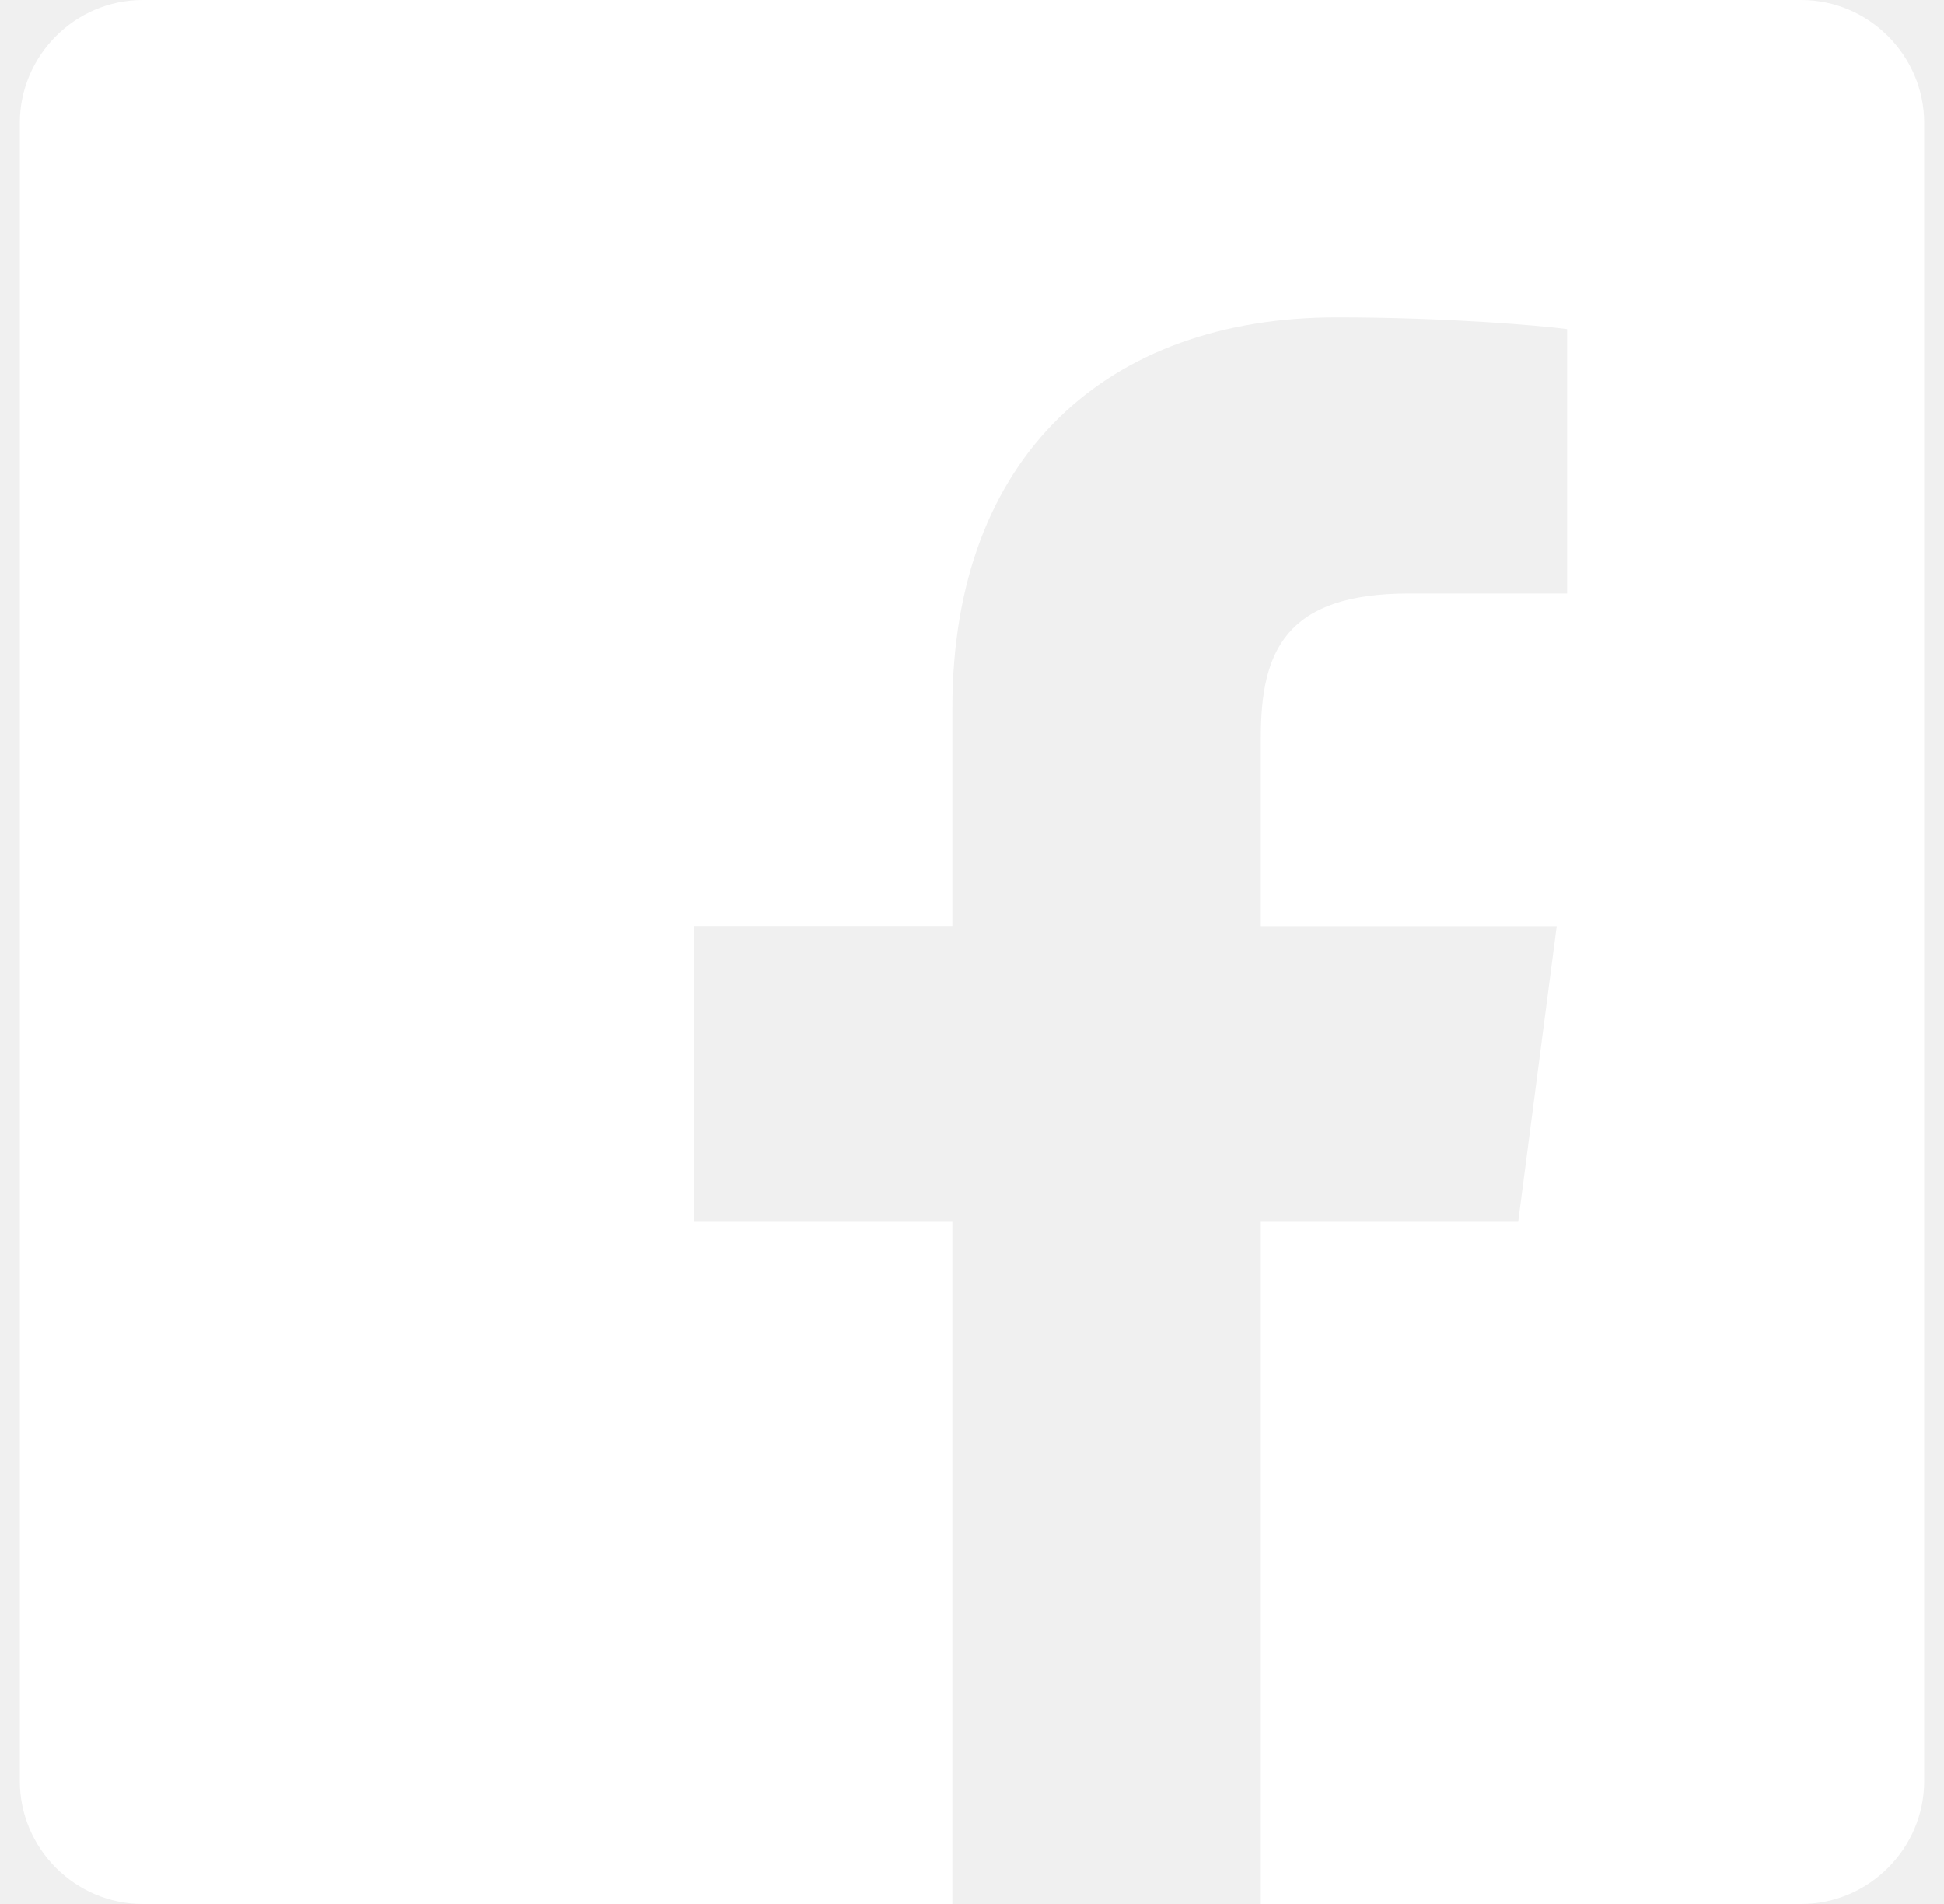
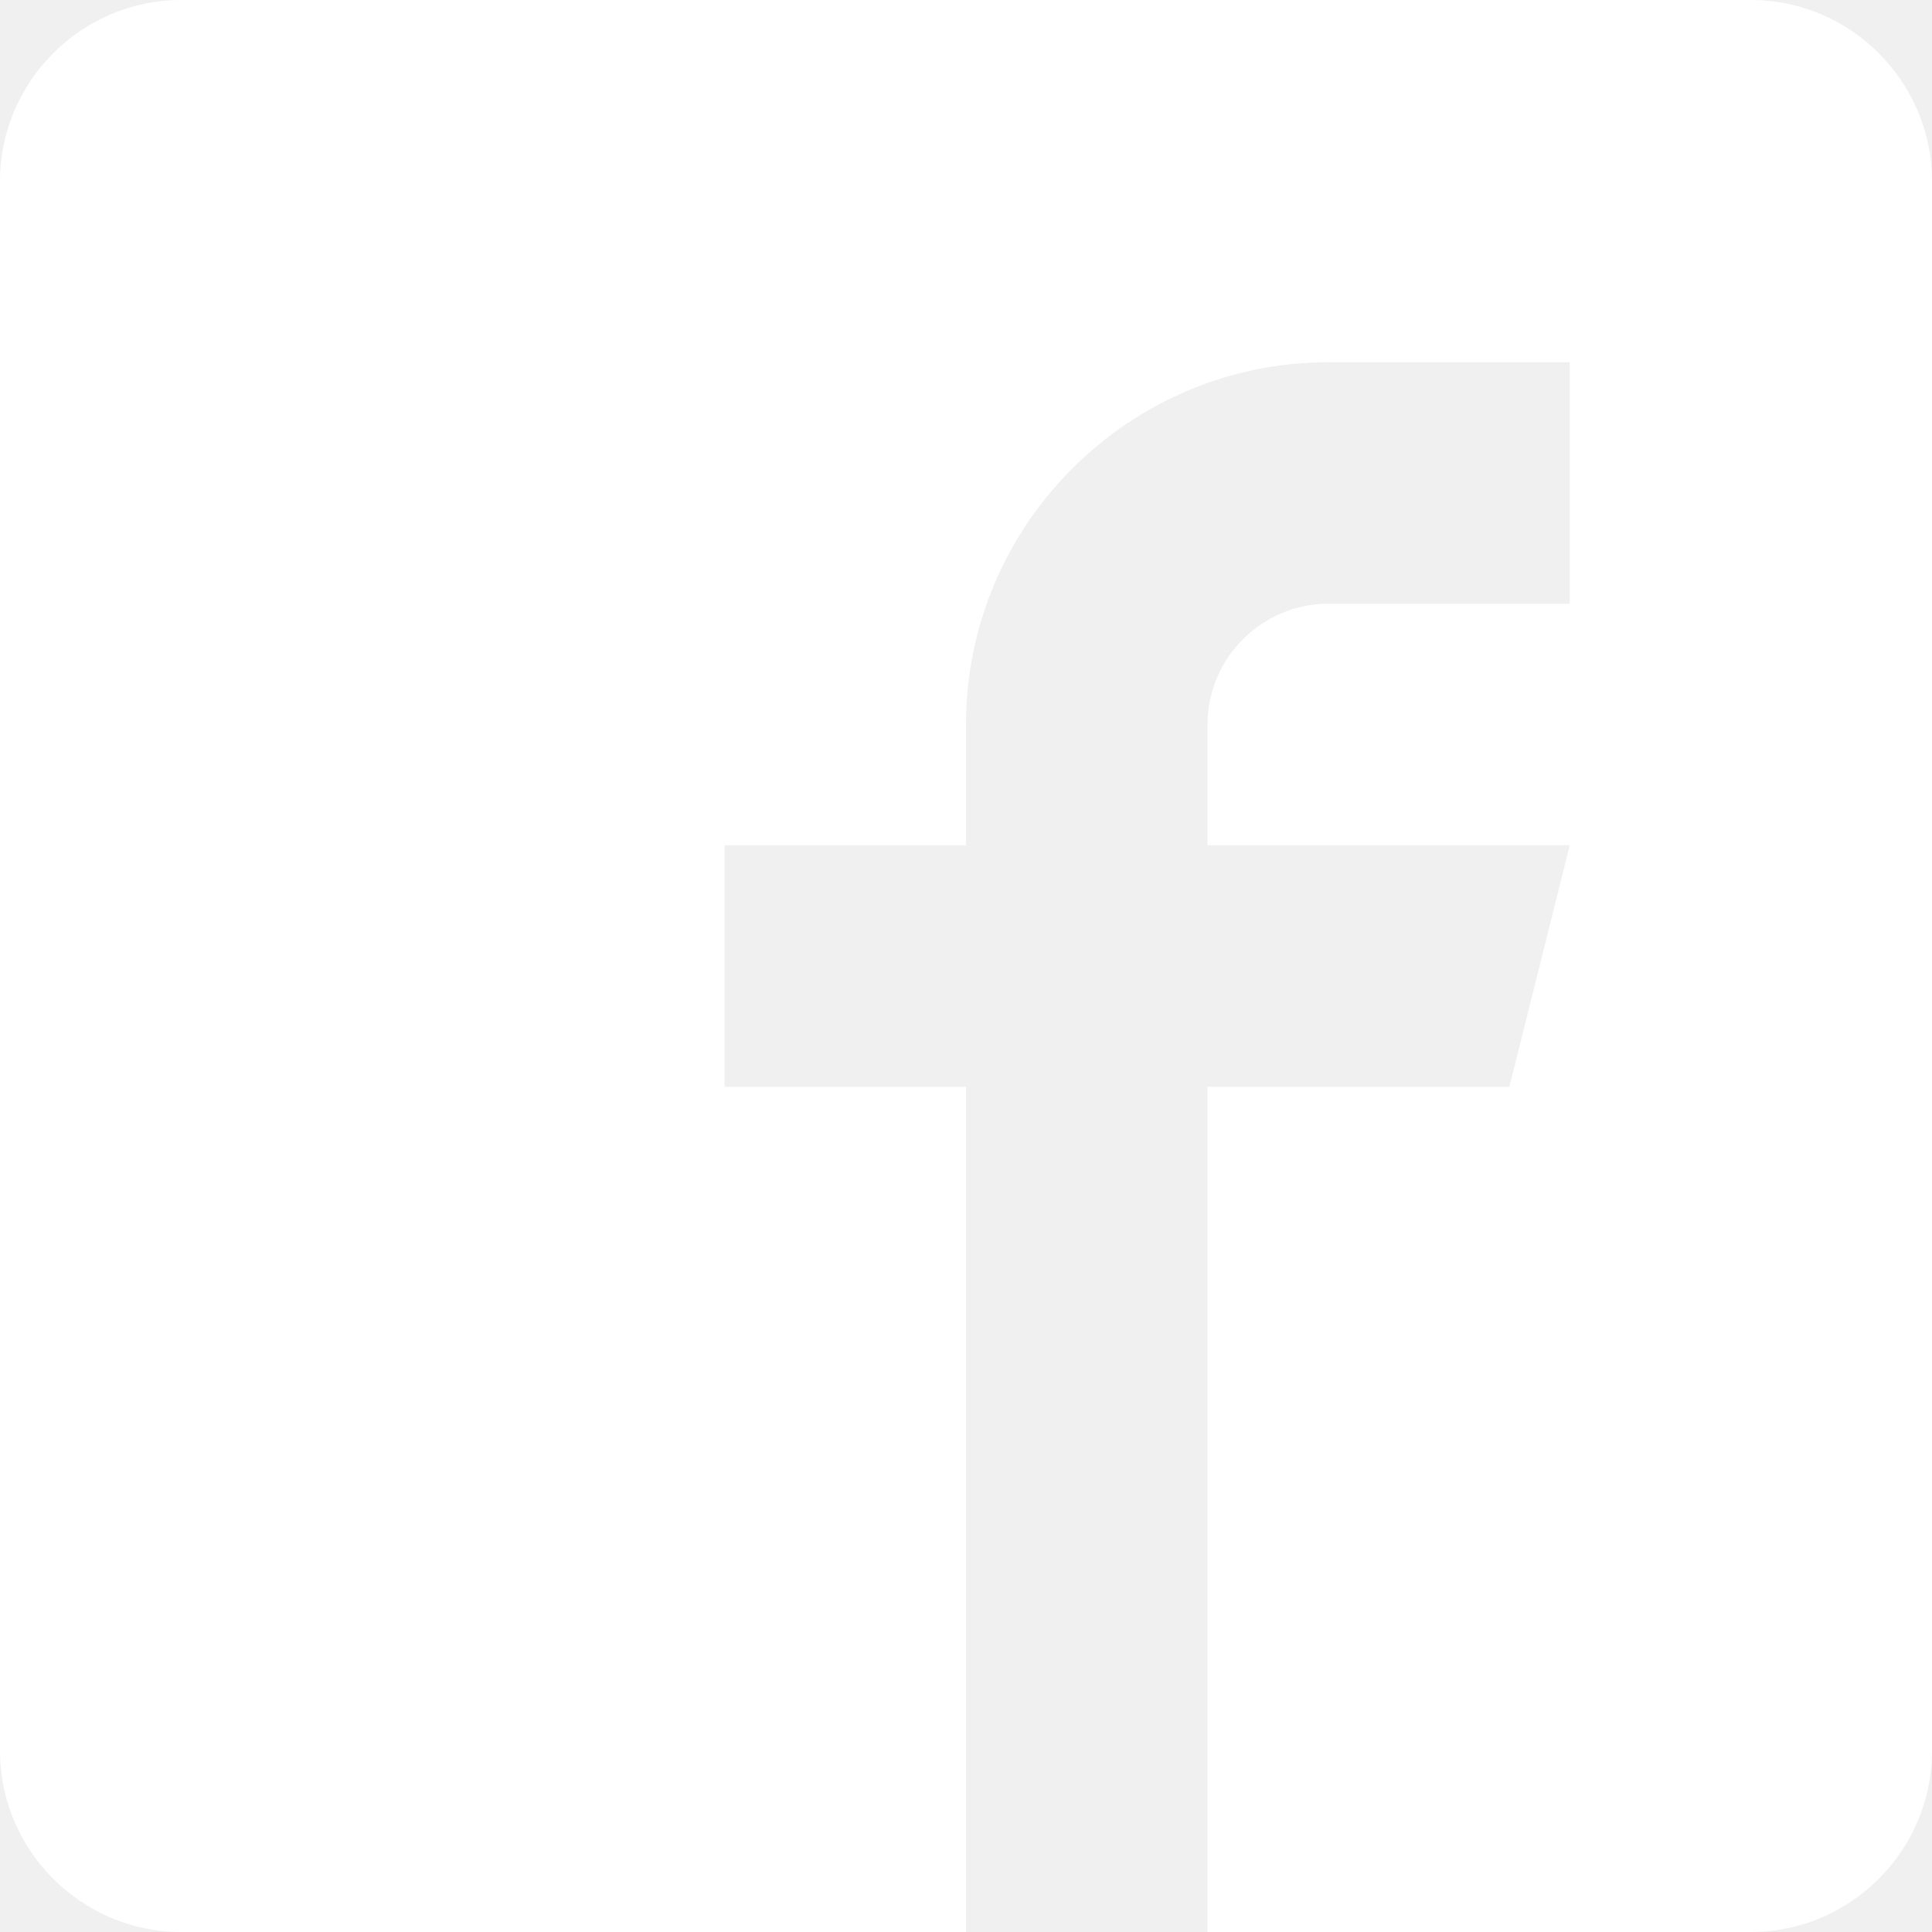
- <svg xmlns="http://www.w3.org/2000/svg" width="49px" height="48px" viewBox="0 0 49 48" version="1.1">
-   <g id="Ideas" stroke="none" stroke-width="1" fill="none" fill-rule="evenodd">
-     <g id="Laptop-(LG)-Copy-12" transform="translate(-1241, -3366)" fill="#FFFFFF" fill-rule="nonzero">
-       <path d="M1286.404,3366 L1244.596,3366 C1242.895,3366 1241.5,3367.399 1241.5,3369.096 L1241.5,3410.904 C1241.5,3412.601 1242.895,3414 1244.596,3414 L1286.404,3414 C1288.101,3414 1289.5,3412.601 1289.5,3410.904 L1289.5,3369.096 C1289.5,3367.399 1288.101,3366 1286.404,3366 Z M1280.5,3380.962 L1276.513,3380.962 C1273.386,3380.962 1272.78,3382.434 1272.78,3384.591 L1272.78,3389.352 L1280.238,3389.352 L1279.267,3396.801 L1272.78,3396.801 L1272.78,3414 L1265.005,3414 L1265.005,3396.801 L1258.5,3396.801 L1258.5,3389.348 L1265.005,3389.348 L1265.005,3383.852 C1265.005,3377.472 1268.94,3374 1274.691,3374 C1277.446,3374 1279.811,3374.204 1280.5,3374.296 L1280.5,3380.962 Z" id="Facebook" />
+ <svg xmlns="http://www.w3.org/2000/svg" width="32px" height="32px" viewBox="0 0 32 32" version="1.1">
+   <g id="Page-1" stroke="none" stroke-width="1" fill="none" fill-rule="evenodd">
+     <g id="Artboard" transform="translate(-23, -16)" fill="#FFFFFF" fill-rule="nonzero">
+       <g id="facebook2" transform="translate(23, 16)">
+         <path d="M29,0 L3,0 C1.35,0 0,1.35 0,3 L0,29 C0,30.65 1.35,32 3,32 L16,32 L16,18 L12,18 L12,14 L16,14 L16,12 C16,8.694 18.694,6 22,6 L26,6 L26,10 L22,10 C20.9,10 20,10.9 20,12 L20,14 L26,14 L25,18 L20,18 L20,32 L29,32 C30.65,32 32,30.65 32,29 L32,3 C32,1.35 30.65,0 29,0 Z" id="Path" />
+       </g>
    </g>
  </g>
</svg>
